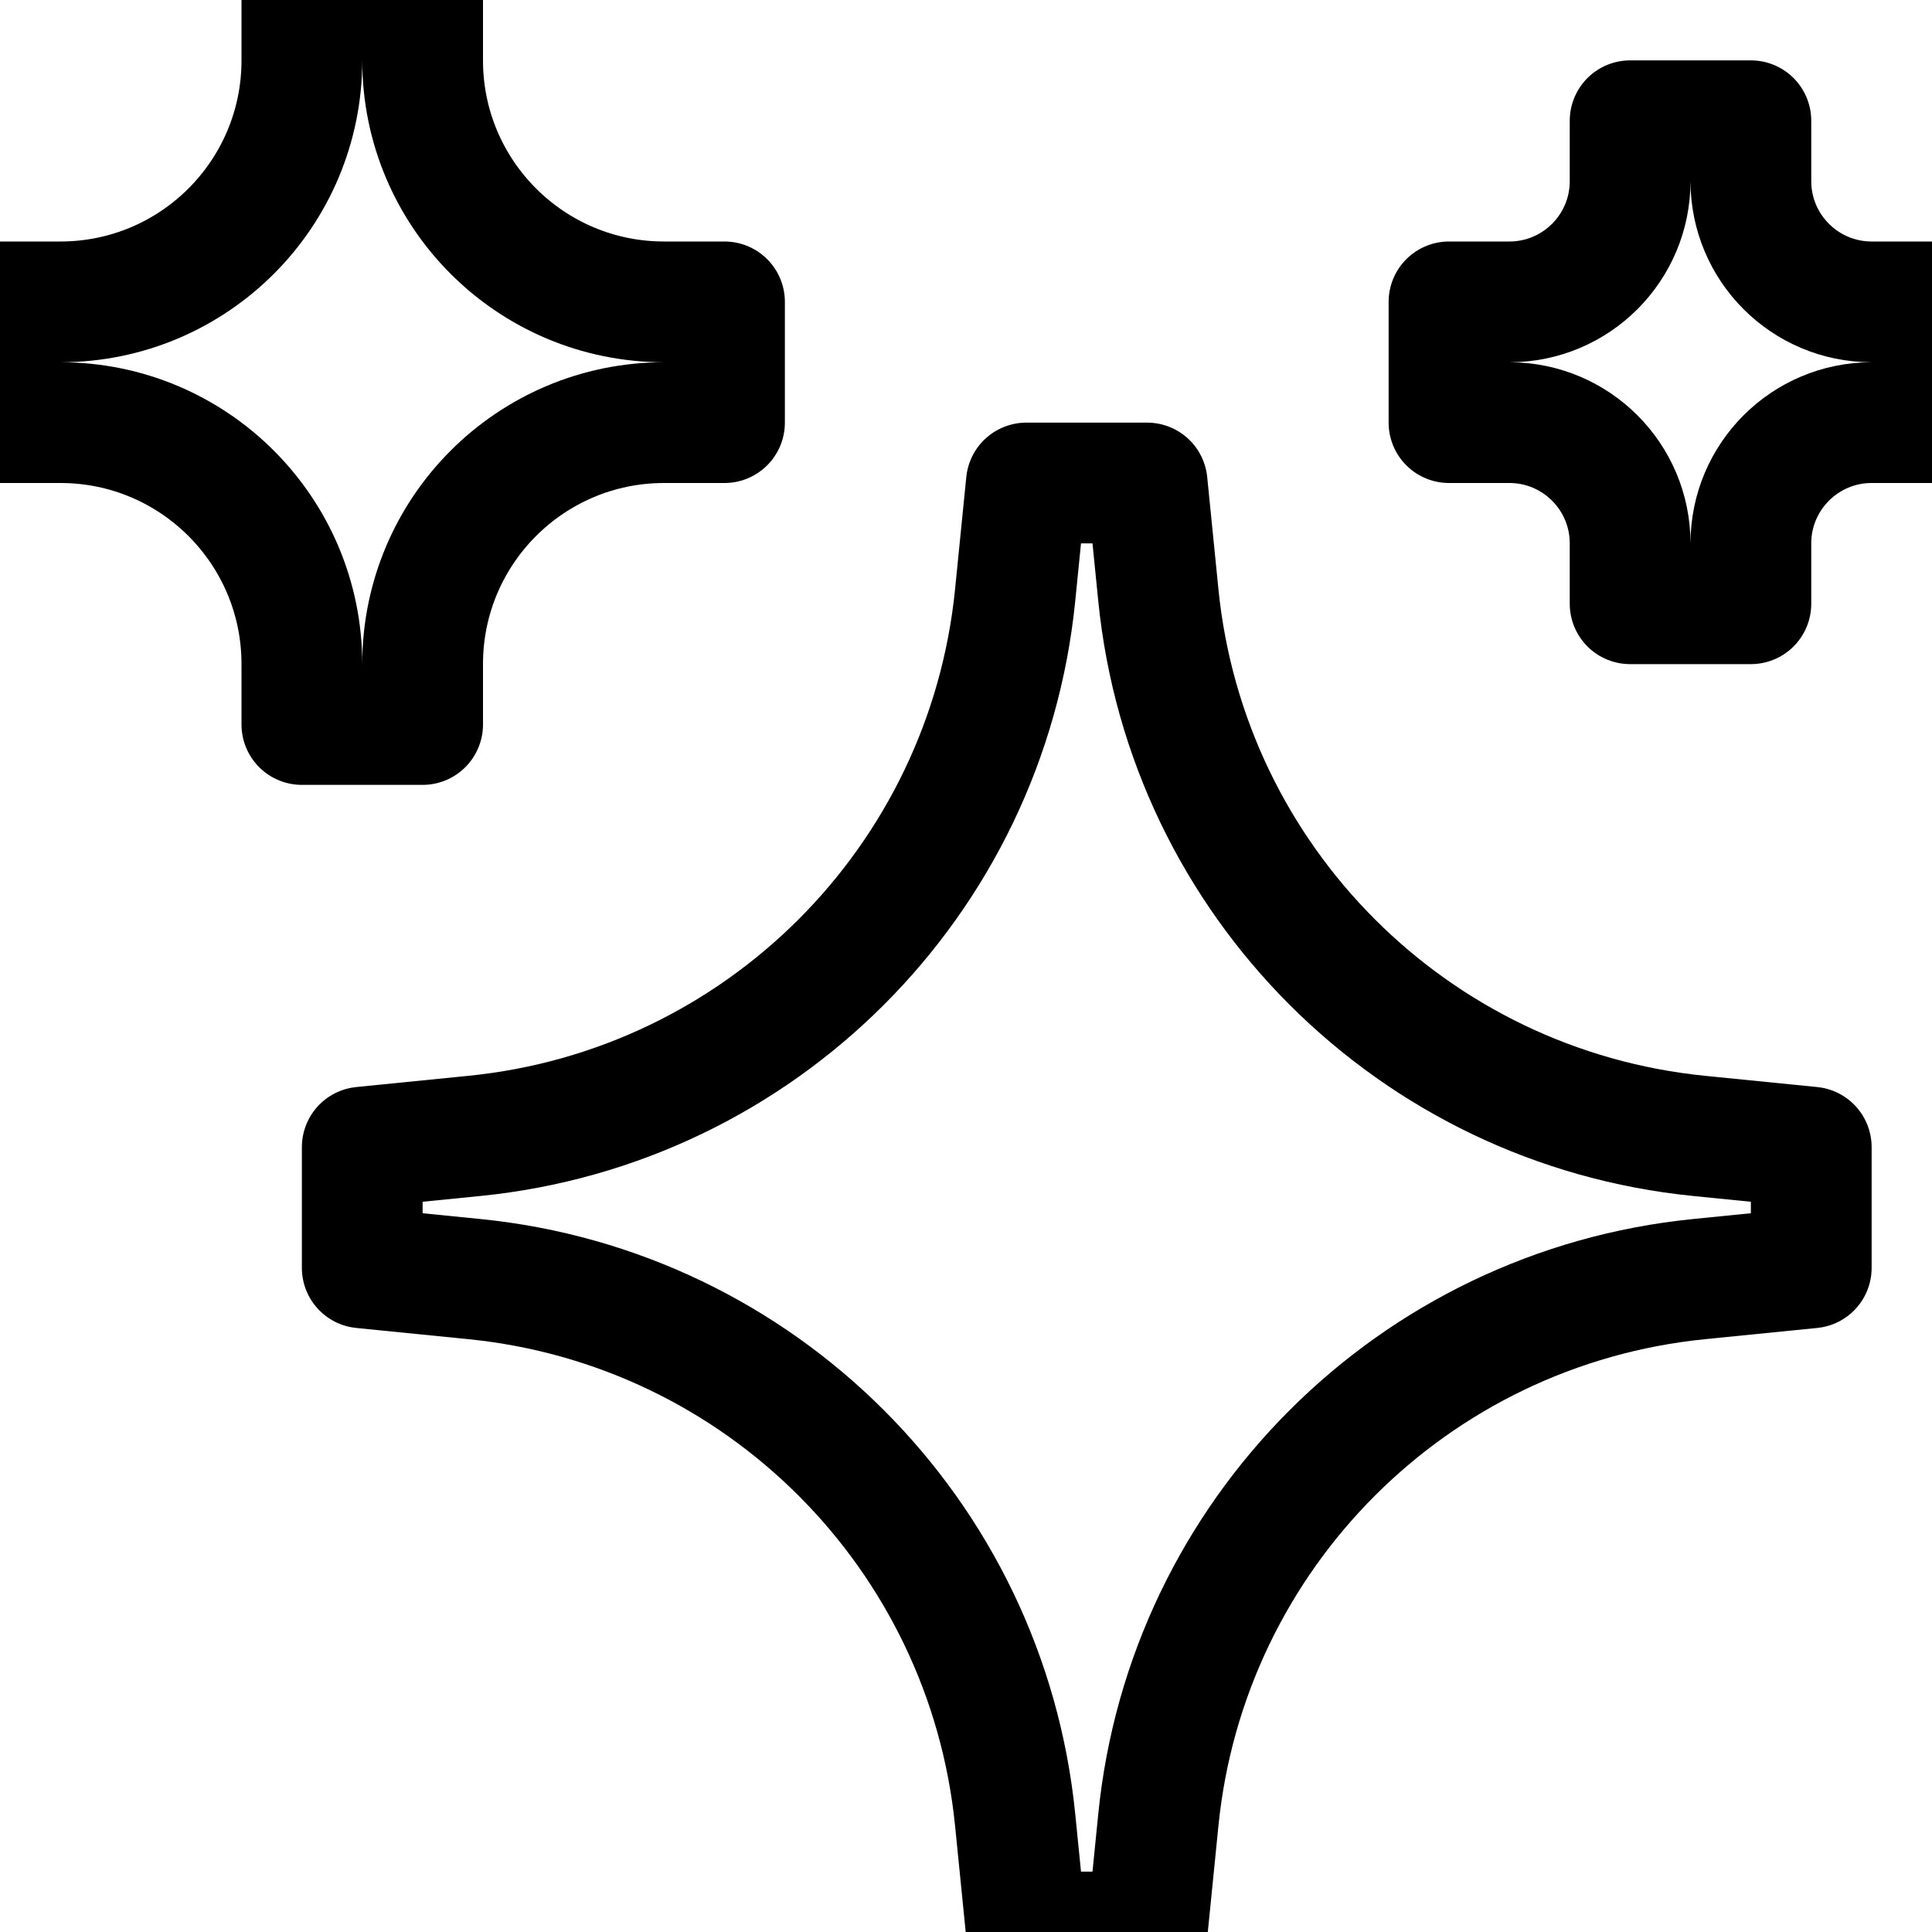
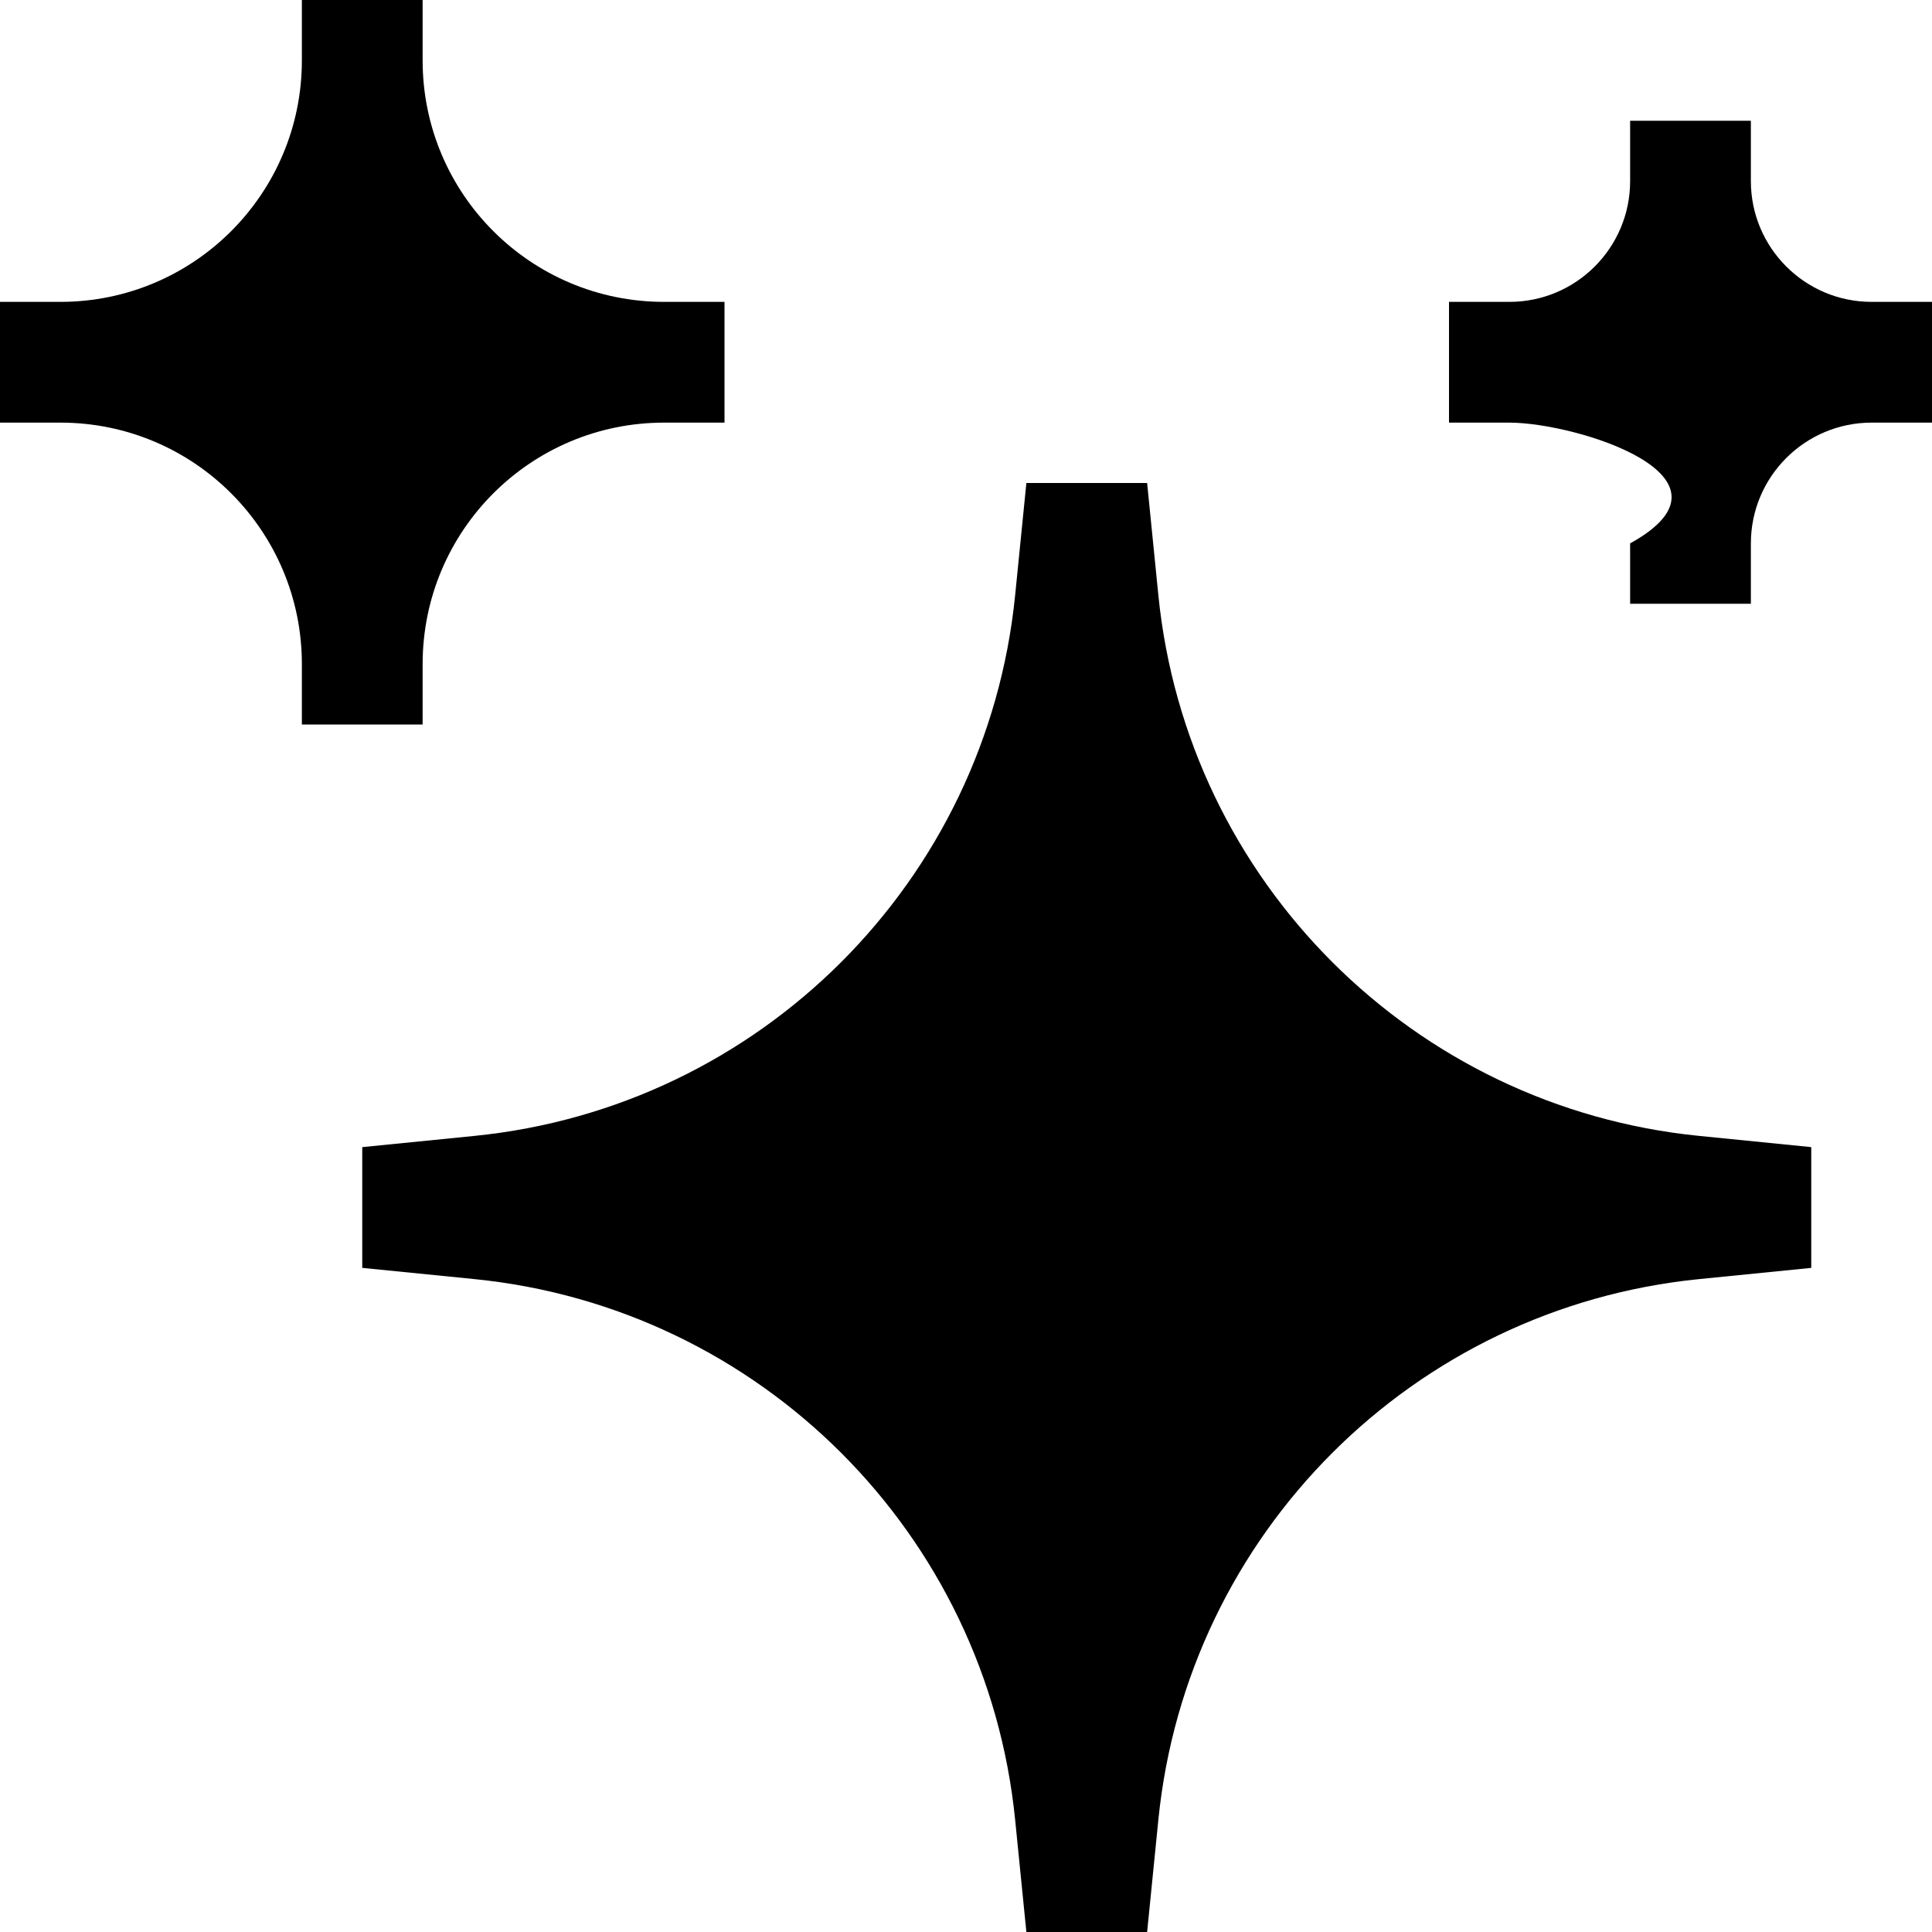
- <svg xmlns="http://www.w3.org/2000/svg" width="16" height="16" viewBox="0 0 16 16" fill="none" stroke="currentColor" stroke-width="1" stroke-linejoin="round">
-   <path d="M2.5 0.5V0H3.5V0.5C3.5 1.605 4.395 2.5 5.5 2.5H6V3V3.5H5.5C4.395 3.5 3.5 4.395 3.5 5.5V6H3H2.5V5.5C2.5 4.395 1.605 3.5 0.5 3.5H0V3V2.5H0.5C1.605 2.5 2.5 1.605 2.5 0.5Z" />
-   <path d="M14.5 4.5V5H13.5V4.5C13.5 3.948 13.052 3.5 12.5 3.5H12V3V2.5H12.5C13.052 2.5 13.5 2.052 13.5 1.5V1H14H14.5V1.5C14.5 2.052 14.948 2.5 15.5 2.5H16V3V3.5H15.5C14.948 3.5 14.5 3.948 14.5 4.5Z" />
-   <path d="M8.407 4.929L8.5 4H9.5L9.593 4.929C9.83 7.297 11.703 9.17 14.071 9.407L15 9.5V10.5L14.071 10.593C11.703 10.83 9.83 12.703 9.593 15.071L9.5 16H8.5L8.407 15.071C8.17 12.703 6.297 10.83 3.929 10.593L3 10.5V9.5L3.929 9.407C6.297 9.17 8.17 7.297 8.407 4.929Z" />
+ <svg height="16" stroke-linejoin="round" viewBox="0 0 16 16" width="16">
+   <path d="M2.5 0.5V0H3.5V0.5C3.5 1.605 4.395 2.5 5.5 2.5H6V3V3.5H5.5C4.395 3.5 3.5 4.395 3.5 5.5V6H3H2.5V5.5C2.5 4.395 1.605 3.5 0.5 3.5H0V3V2.5H0.5C1.605 2.5 2.5 1.605 2.5 0.5Z" fill="currentColor" />
+   <path d="M14.5 4.5V5H13.5V4.5C14.5 3.948 13.052 3.5 12.5 3.5H12V3V2.5H12.5C13.052 2.5 13.5 2.052 13.5 1.5V1H14H14.5V1.5C14.5 2.052 14.948 2.5 15.5 2.5H16V3V3.5H15.5C14.948 3.5 14.5 3.948 14.5 4.5Z" fill="currentColor" />
+   <path d="M8.407 4.929L8.5 4H9.5L9.593 4.929C9.83 7.297 11.703 9.17 14.071 9.407L15 9.5V10.5L14.071 10.593C11.703 10.83 9.83 12.703 9.593 15.071L9.5 16H8.5L8.407 15.071C8.17 12.703 6.297 10.83 3.929 10.593L3 10.5V9.5L3.929 9.407C6.297 9.17 8.17 7.297 8.407 4.929Z" fill="currentColor" />
</svg>
